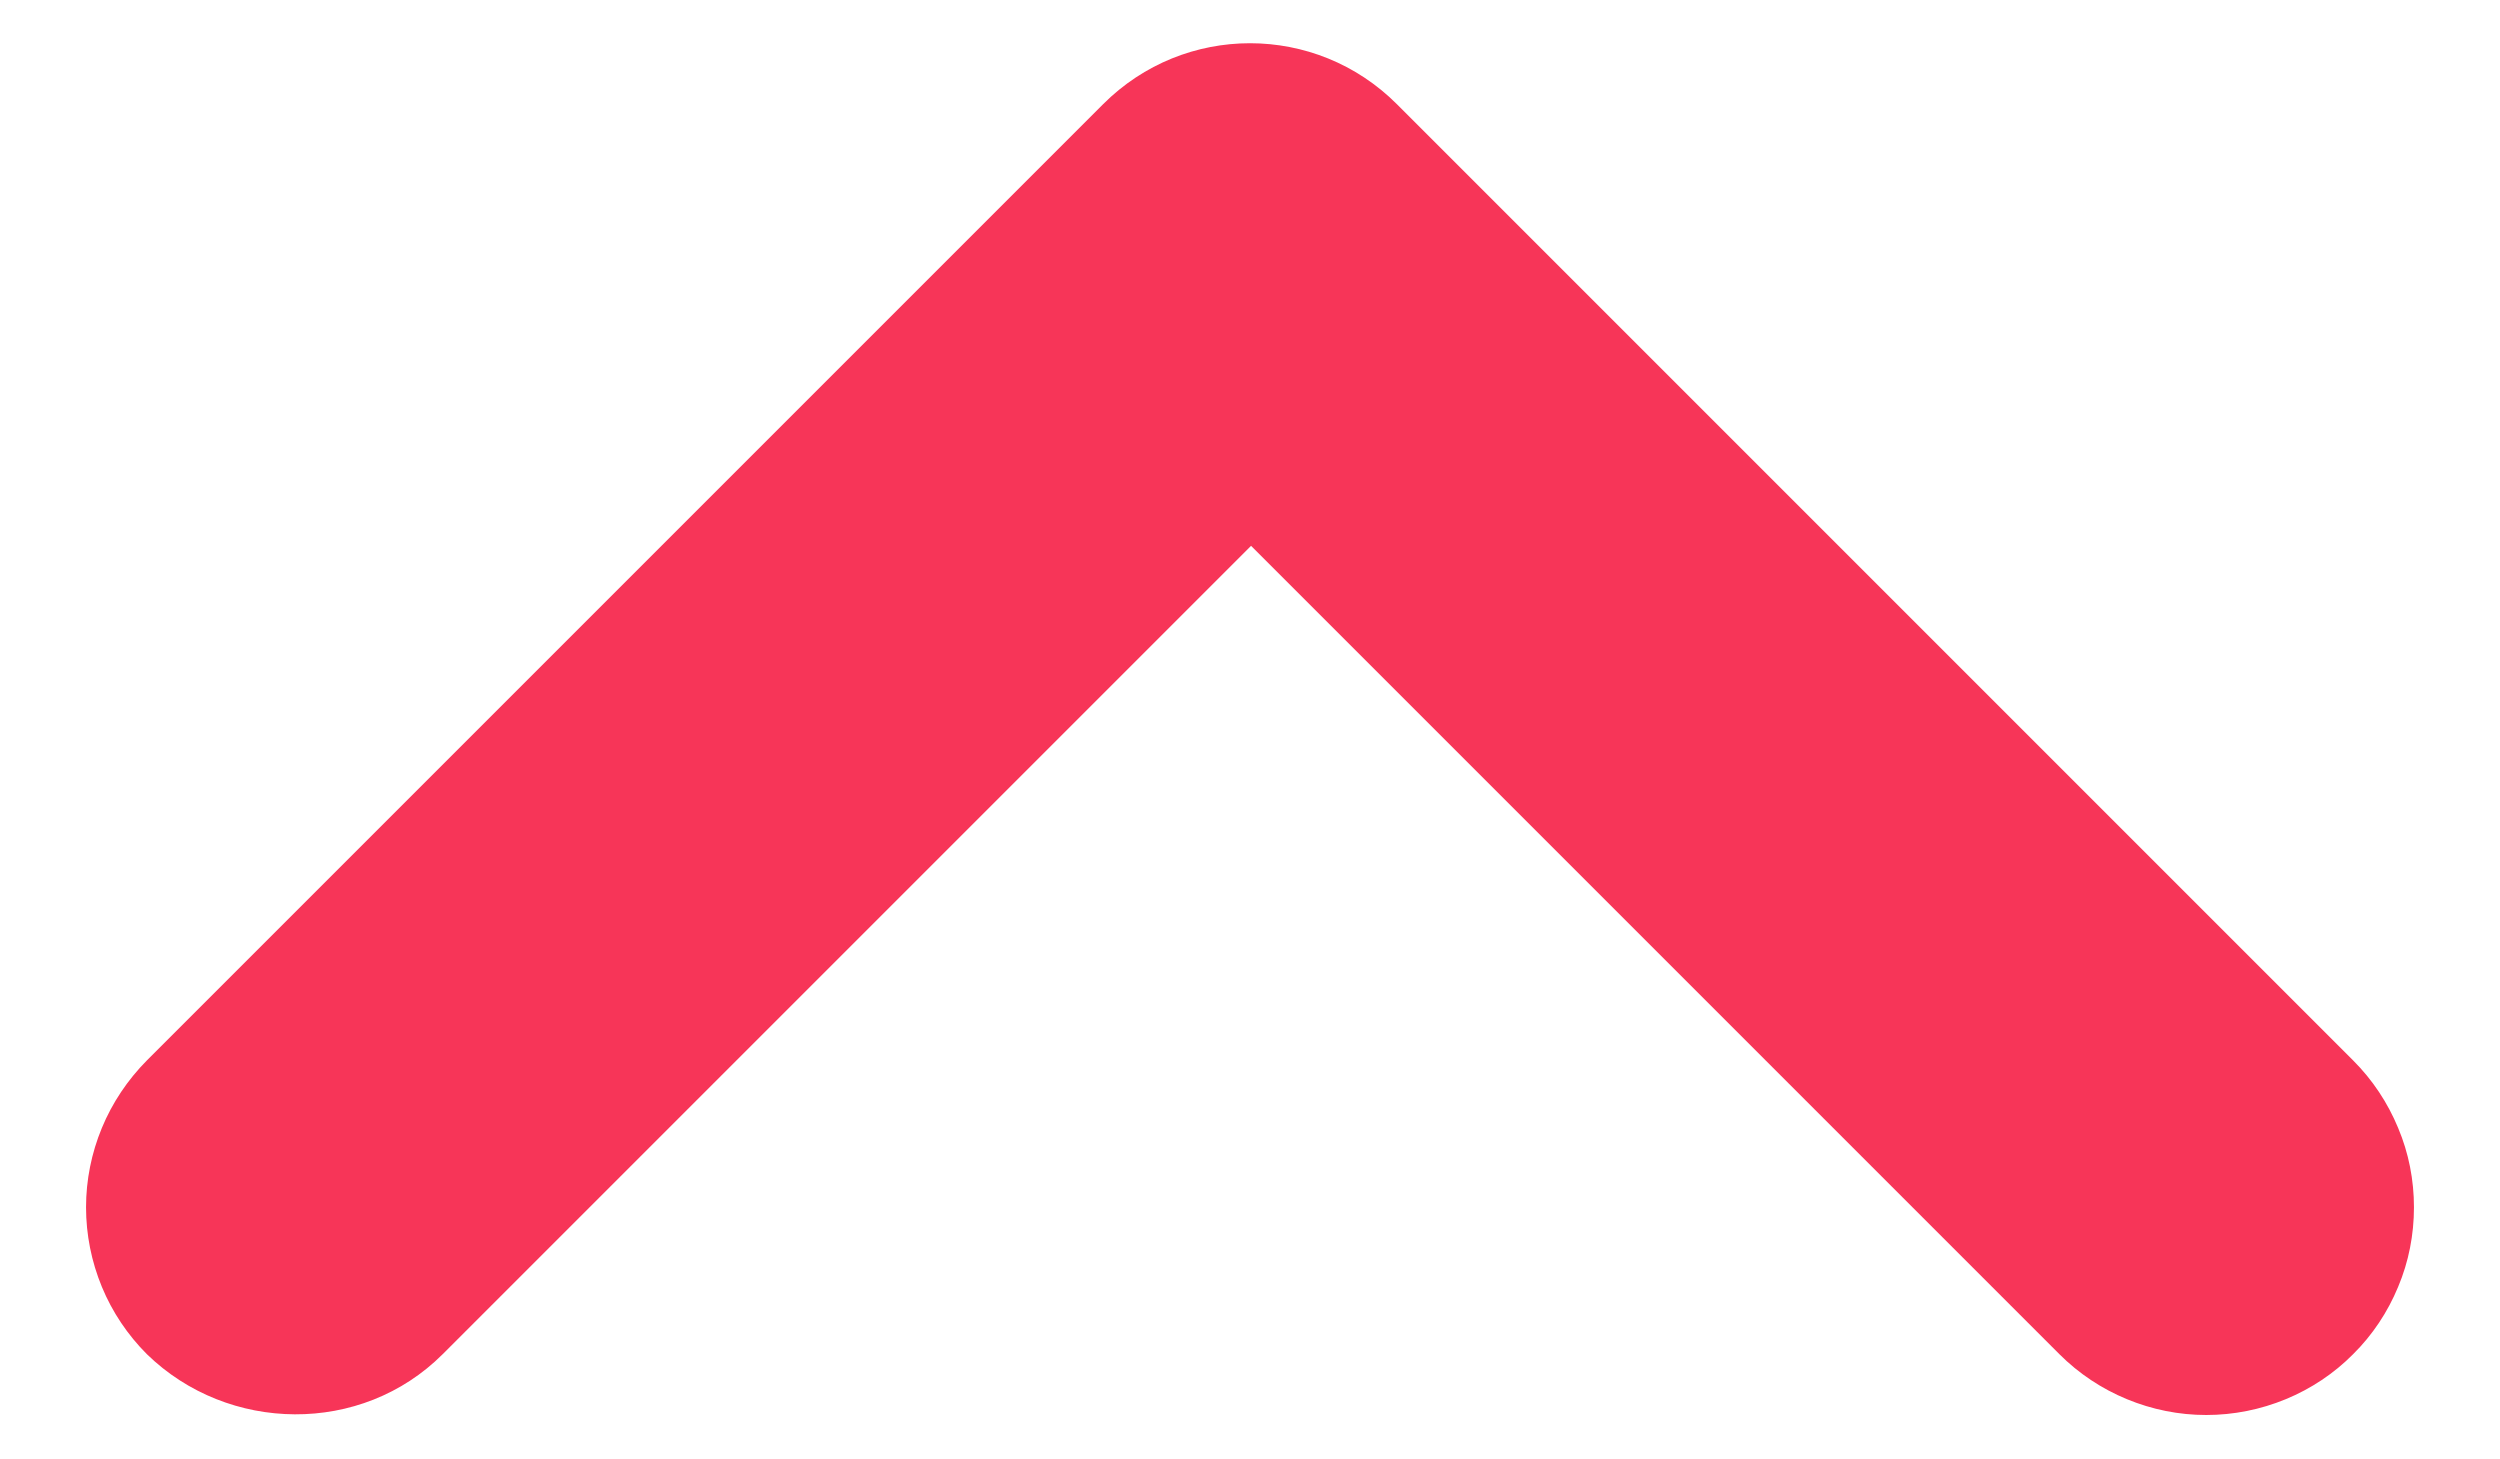
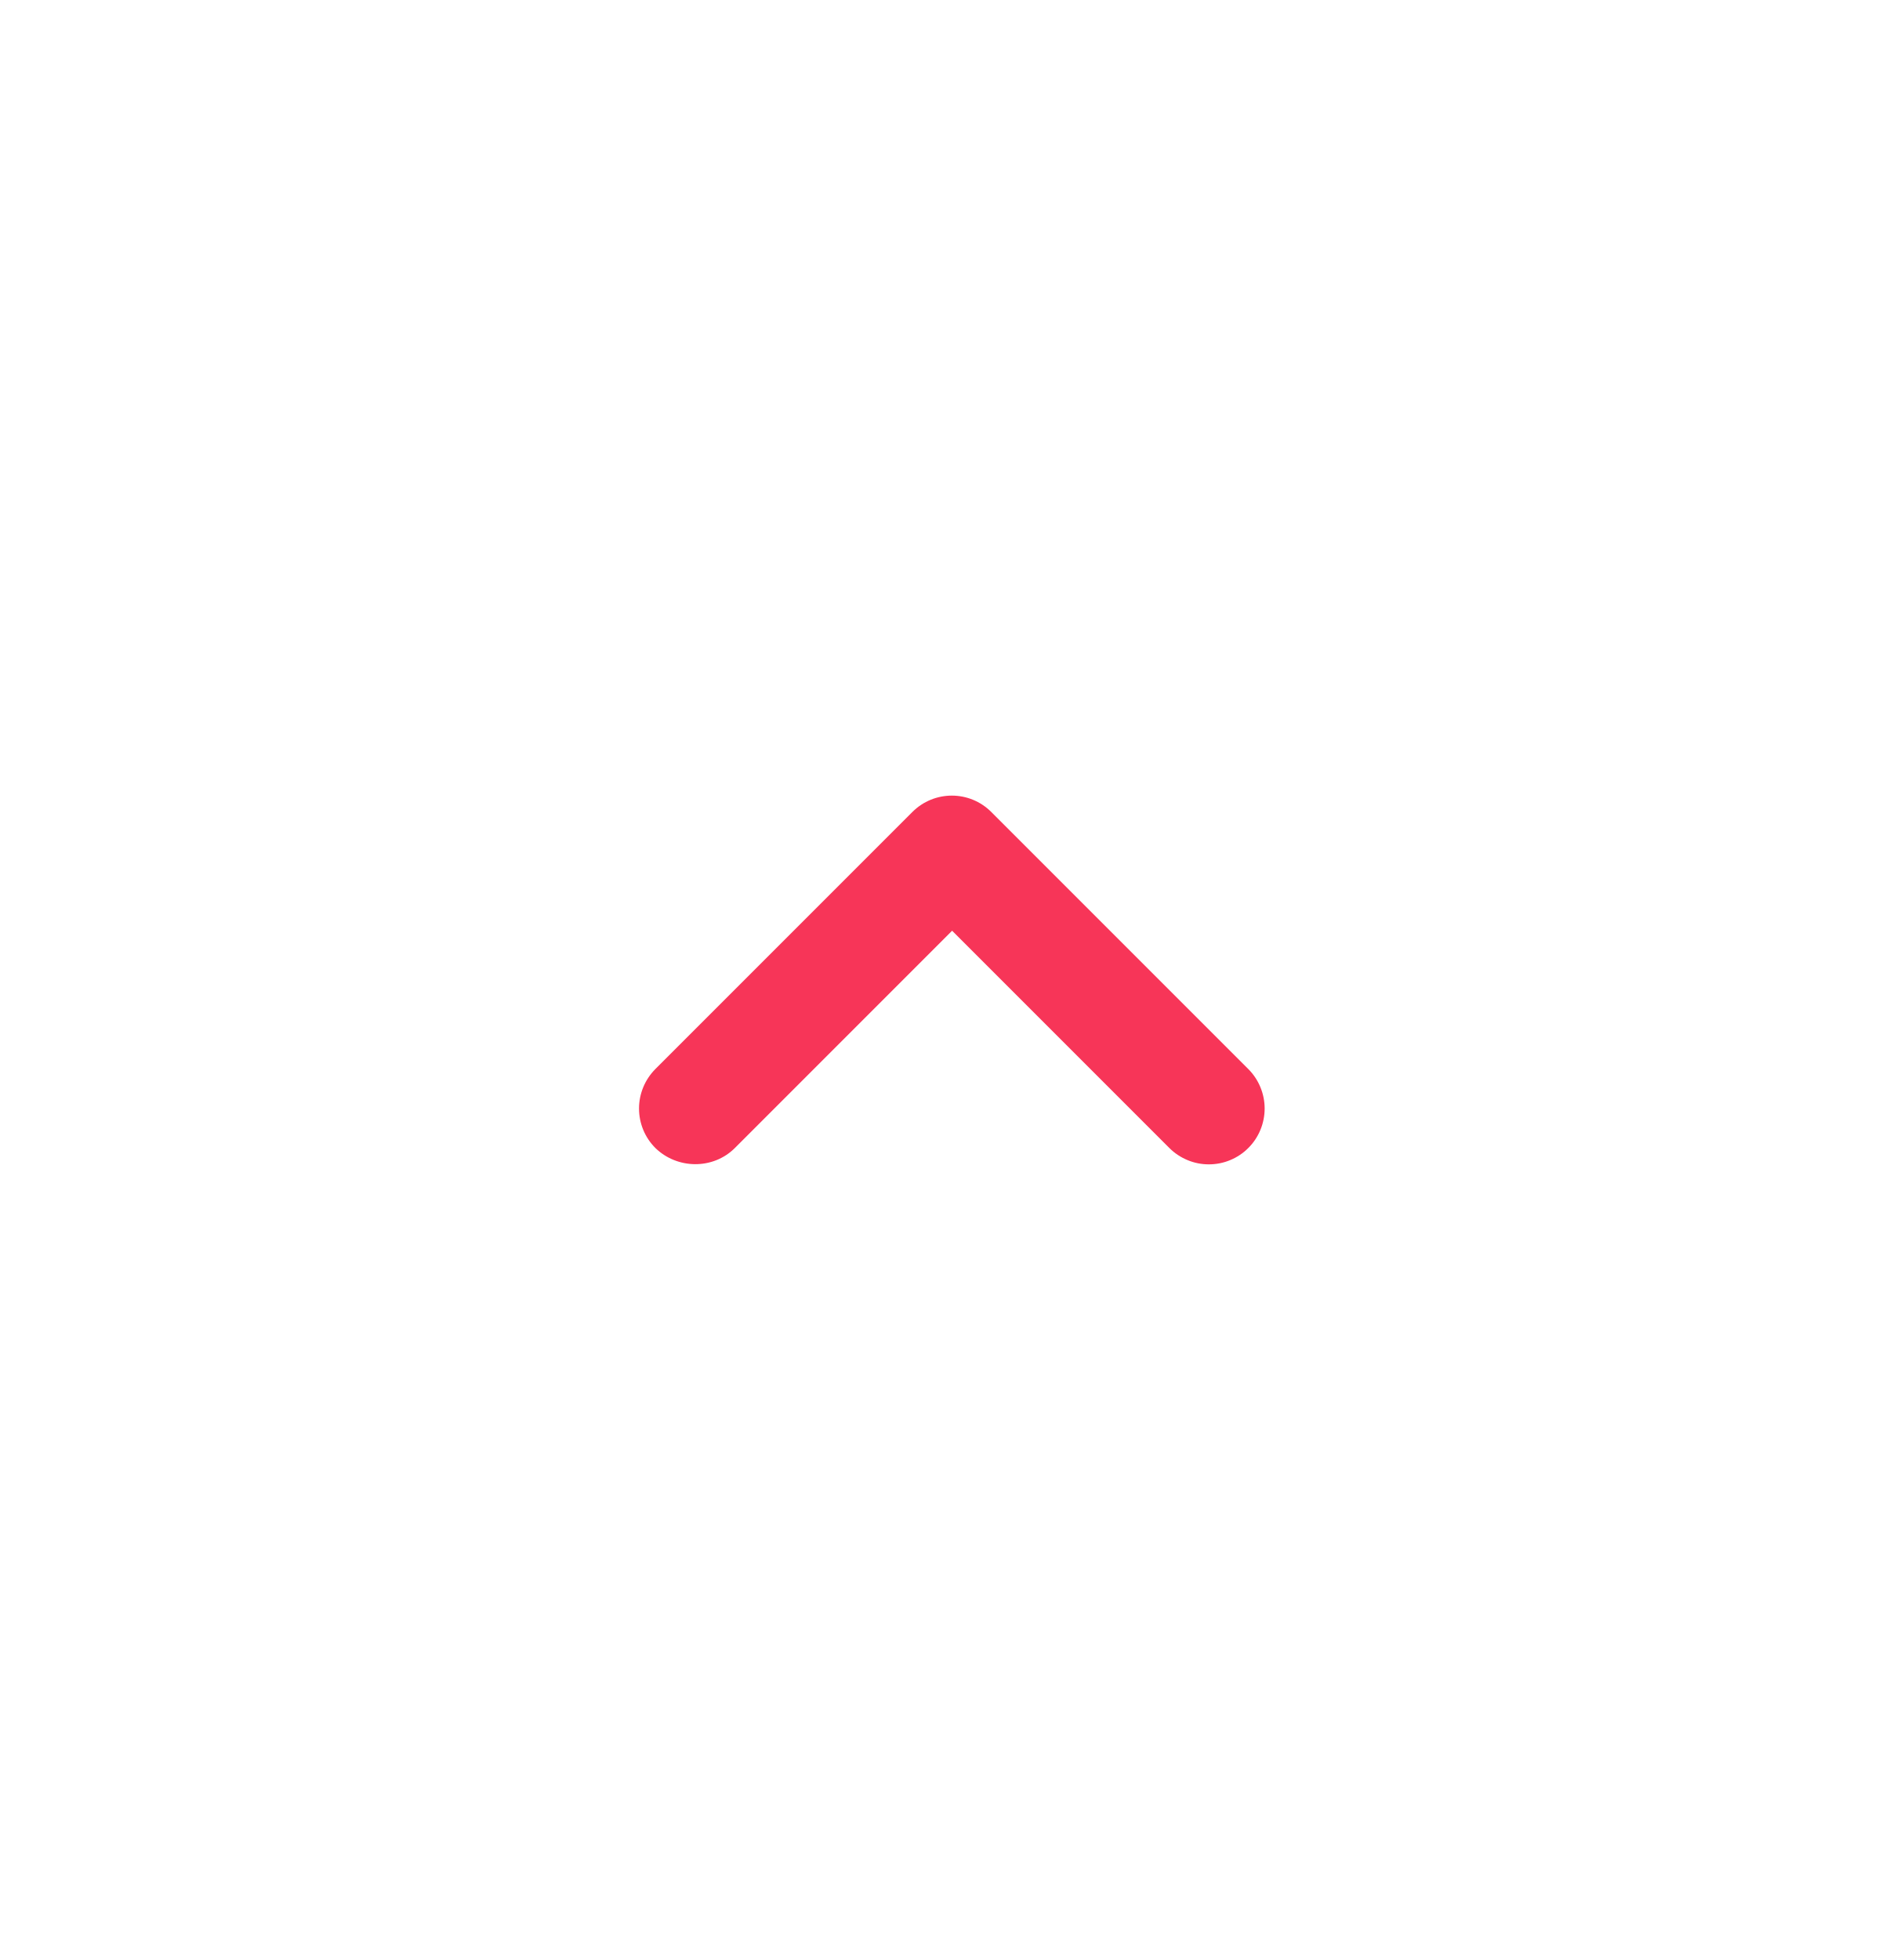
- <svg xmlns="http://www.w3.org/2000/svg" width="12" height="7" viewBox="0 0 12 7" fill="none">
-   <path d="M2.125 6.5L6.005 2.62L9.885 6.5C9.978 6.593 10.088 6.666 10.209 6.716C10.33 6.766 10.459 6.792 10.59 6.792C10.721 6.792 10.851 6.766 10.972 6.716C11.093 6.666 11.203 6.593 11.295 6.5C11.388 6.408 11.461 6.298 11.511 6.177C11.562 6.056 11.587 5.926 11.587 5.795C11.587 5.664 11.562 5.535 11.511 5.414C11.461 5.293 11.388 5.183 11.295 5.09L6.705 0.5C6.315 0.11 5.685 0.11 5.295 0.5L0.705 5.09C0.613 5.183 0.539 5.293 0.489 5.414C0.439 5.535 0.413 5.664 0.413 5.795C0.413 5.926 0.439 6.056 0.489 6.177C0.539 6.298 0.613 6.408 0.705 6.5C1.095 6.88 1.735 6.89 2.125 6.5Z" fill="#F73558" />
+ <svg xmlns="http://www.w3.org/2000/svg" width="34" height="35" viewBox="0 0 34 35" fill="none">
+   <path d="M13.125 20.5L17.005 16.62L20.885 20.5C20.978 20.593 21.088 20.666 21.209 20.716C21.33 20.767 21.459 20.792 21.59 20.792C21.721 20.792 21.851 20.767 21.972 20.716C22.093 20.666 22.203 20.593 22.295 20.5C22.388 20.408 22.461 20.298 22.511 20.177C22.561 20.056 22.587 19.926 22.587 19.795C22.587 19.664 22.561 19.535 22.511 19.414C22.461 19.293 22.388 19.183 22.295 19.09L17.705 14.5C17.315 14.11 16.685 14.11 16.295 14.5L11.705 19.09C11.613 19.183 11.539 19.293 11.489 19.414C11.439 19.535 11.413 19.664 11.413 19.795C11.413 19.926 11.439 20.056 11.489 20.177C11.539 20.298 11.613 20.408 11.705 20.5C12.095 20.88 12.735 20.89 13.125 20.5Z" fill="#F73558" />
</svg>
